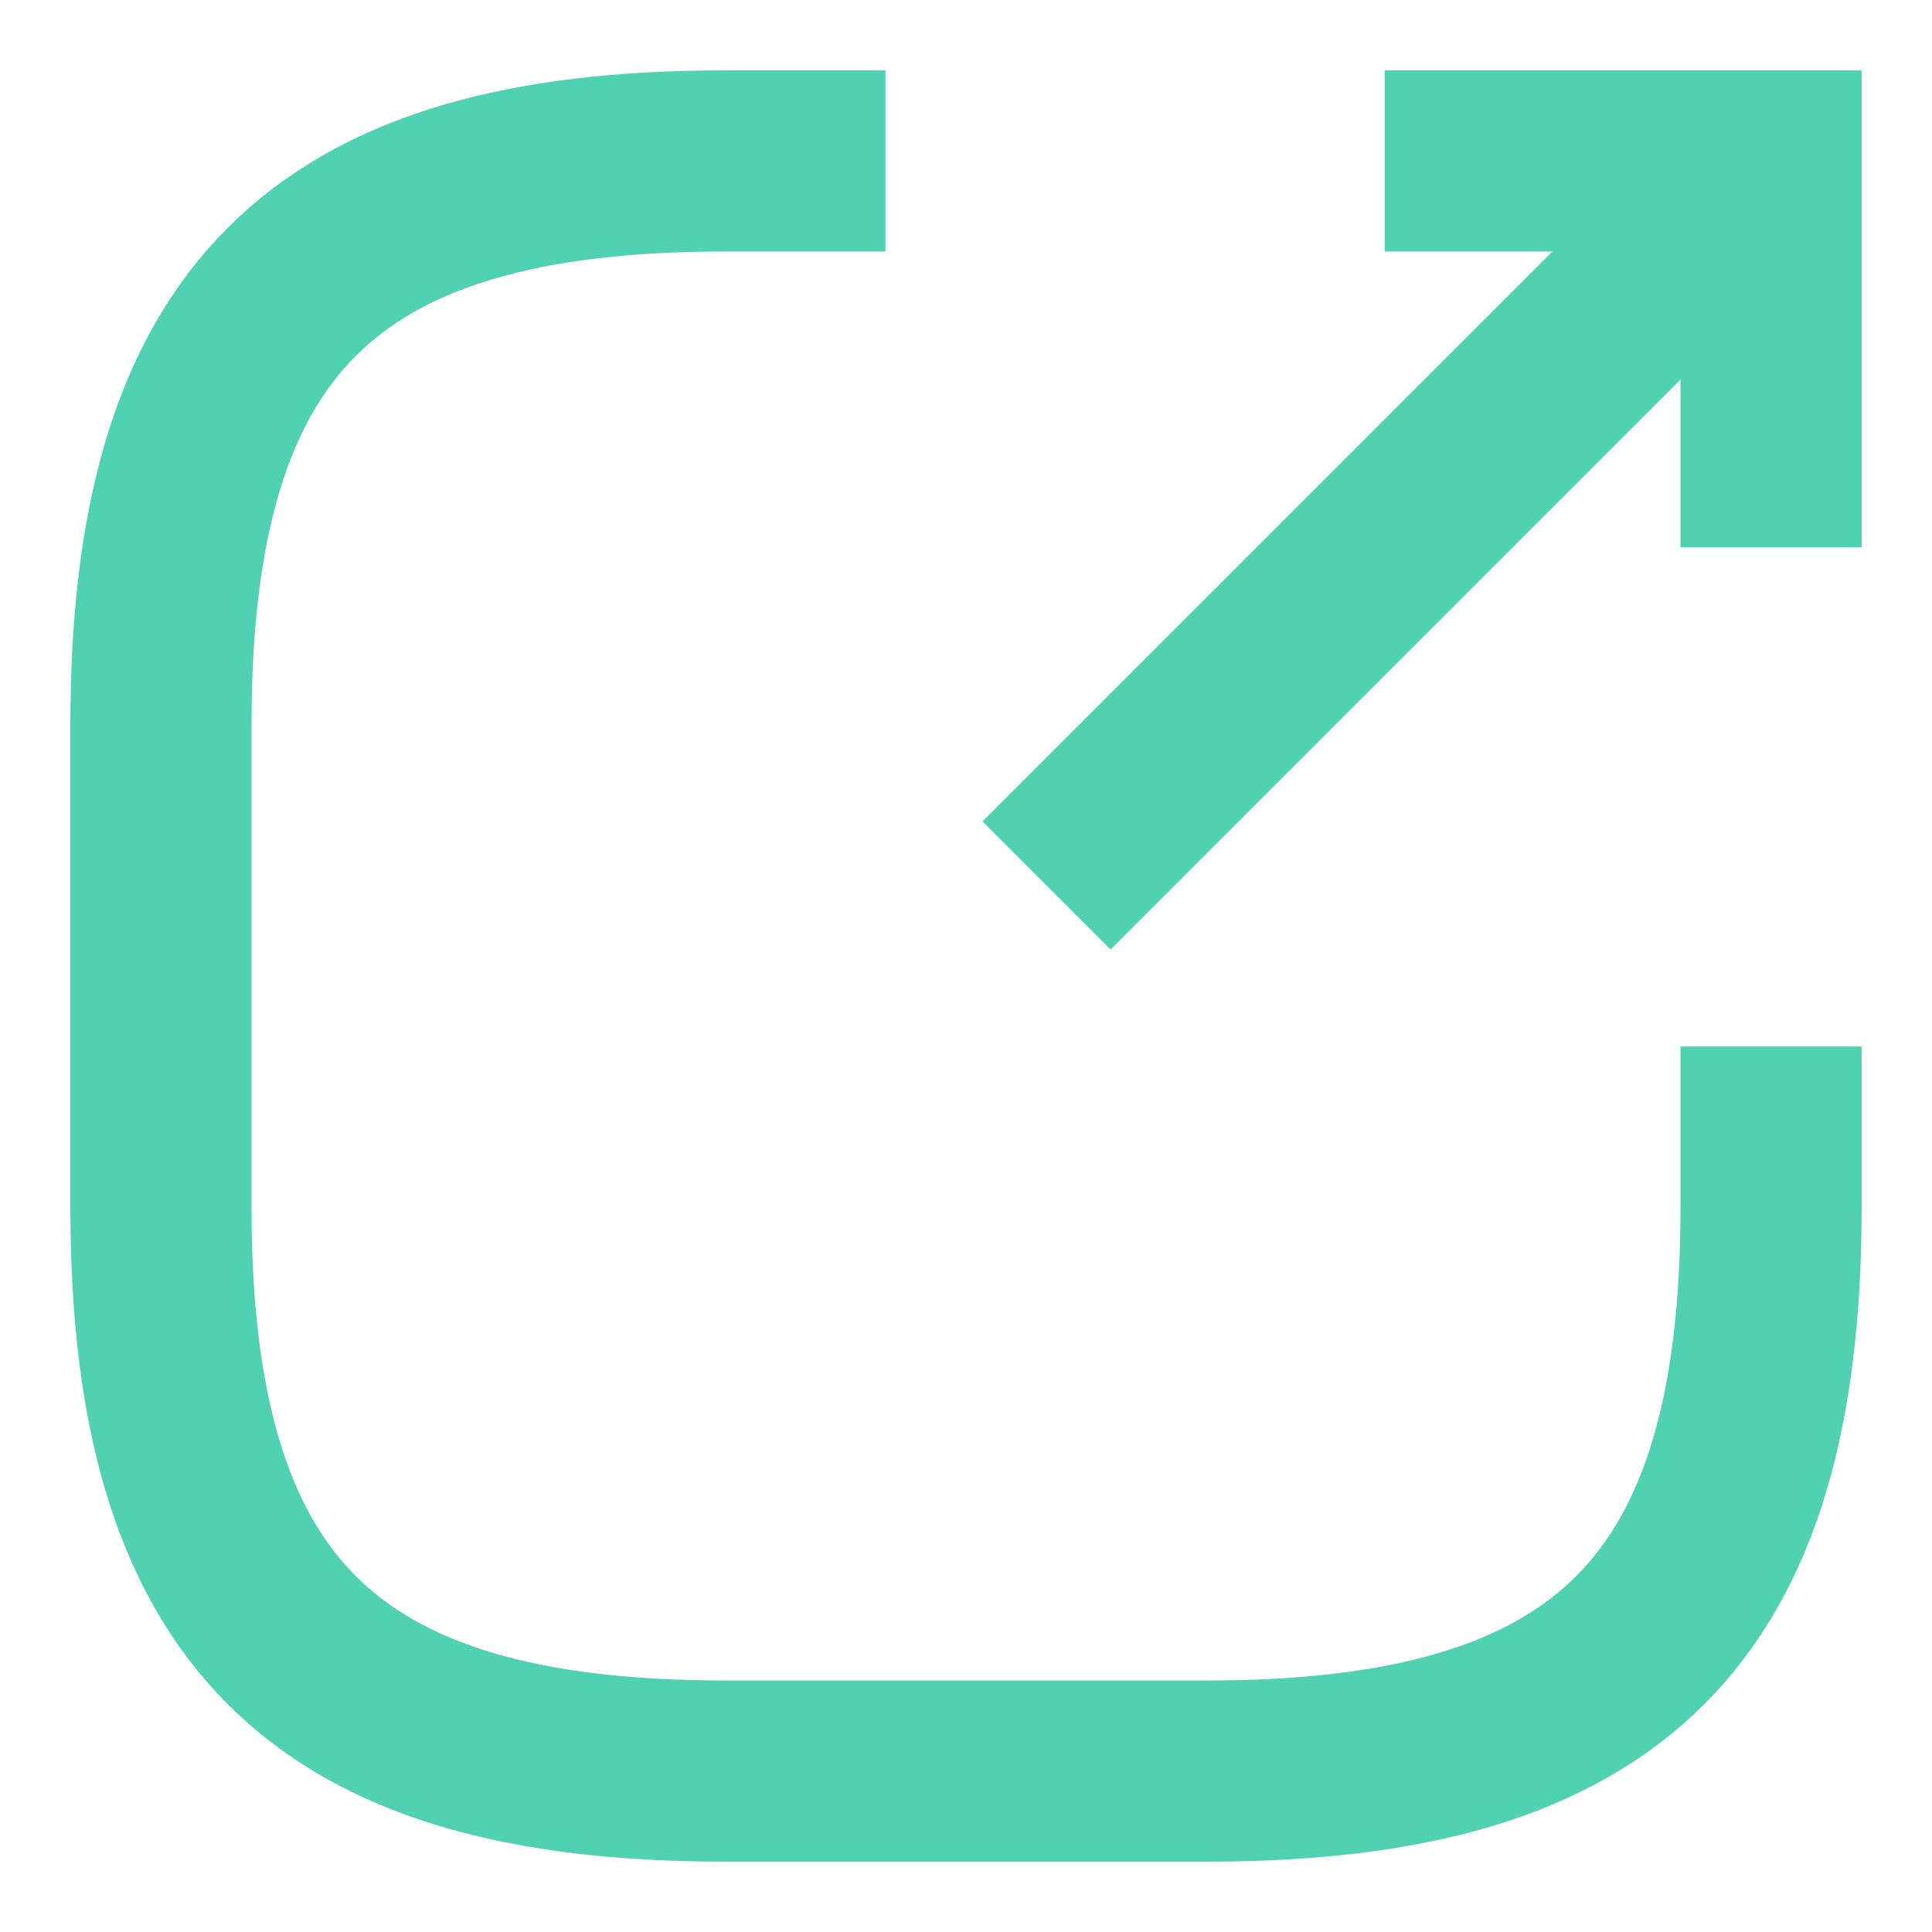
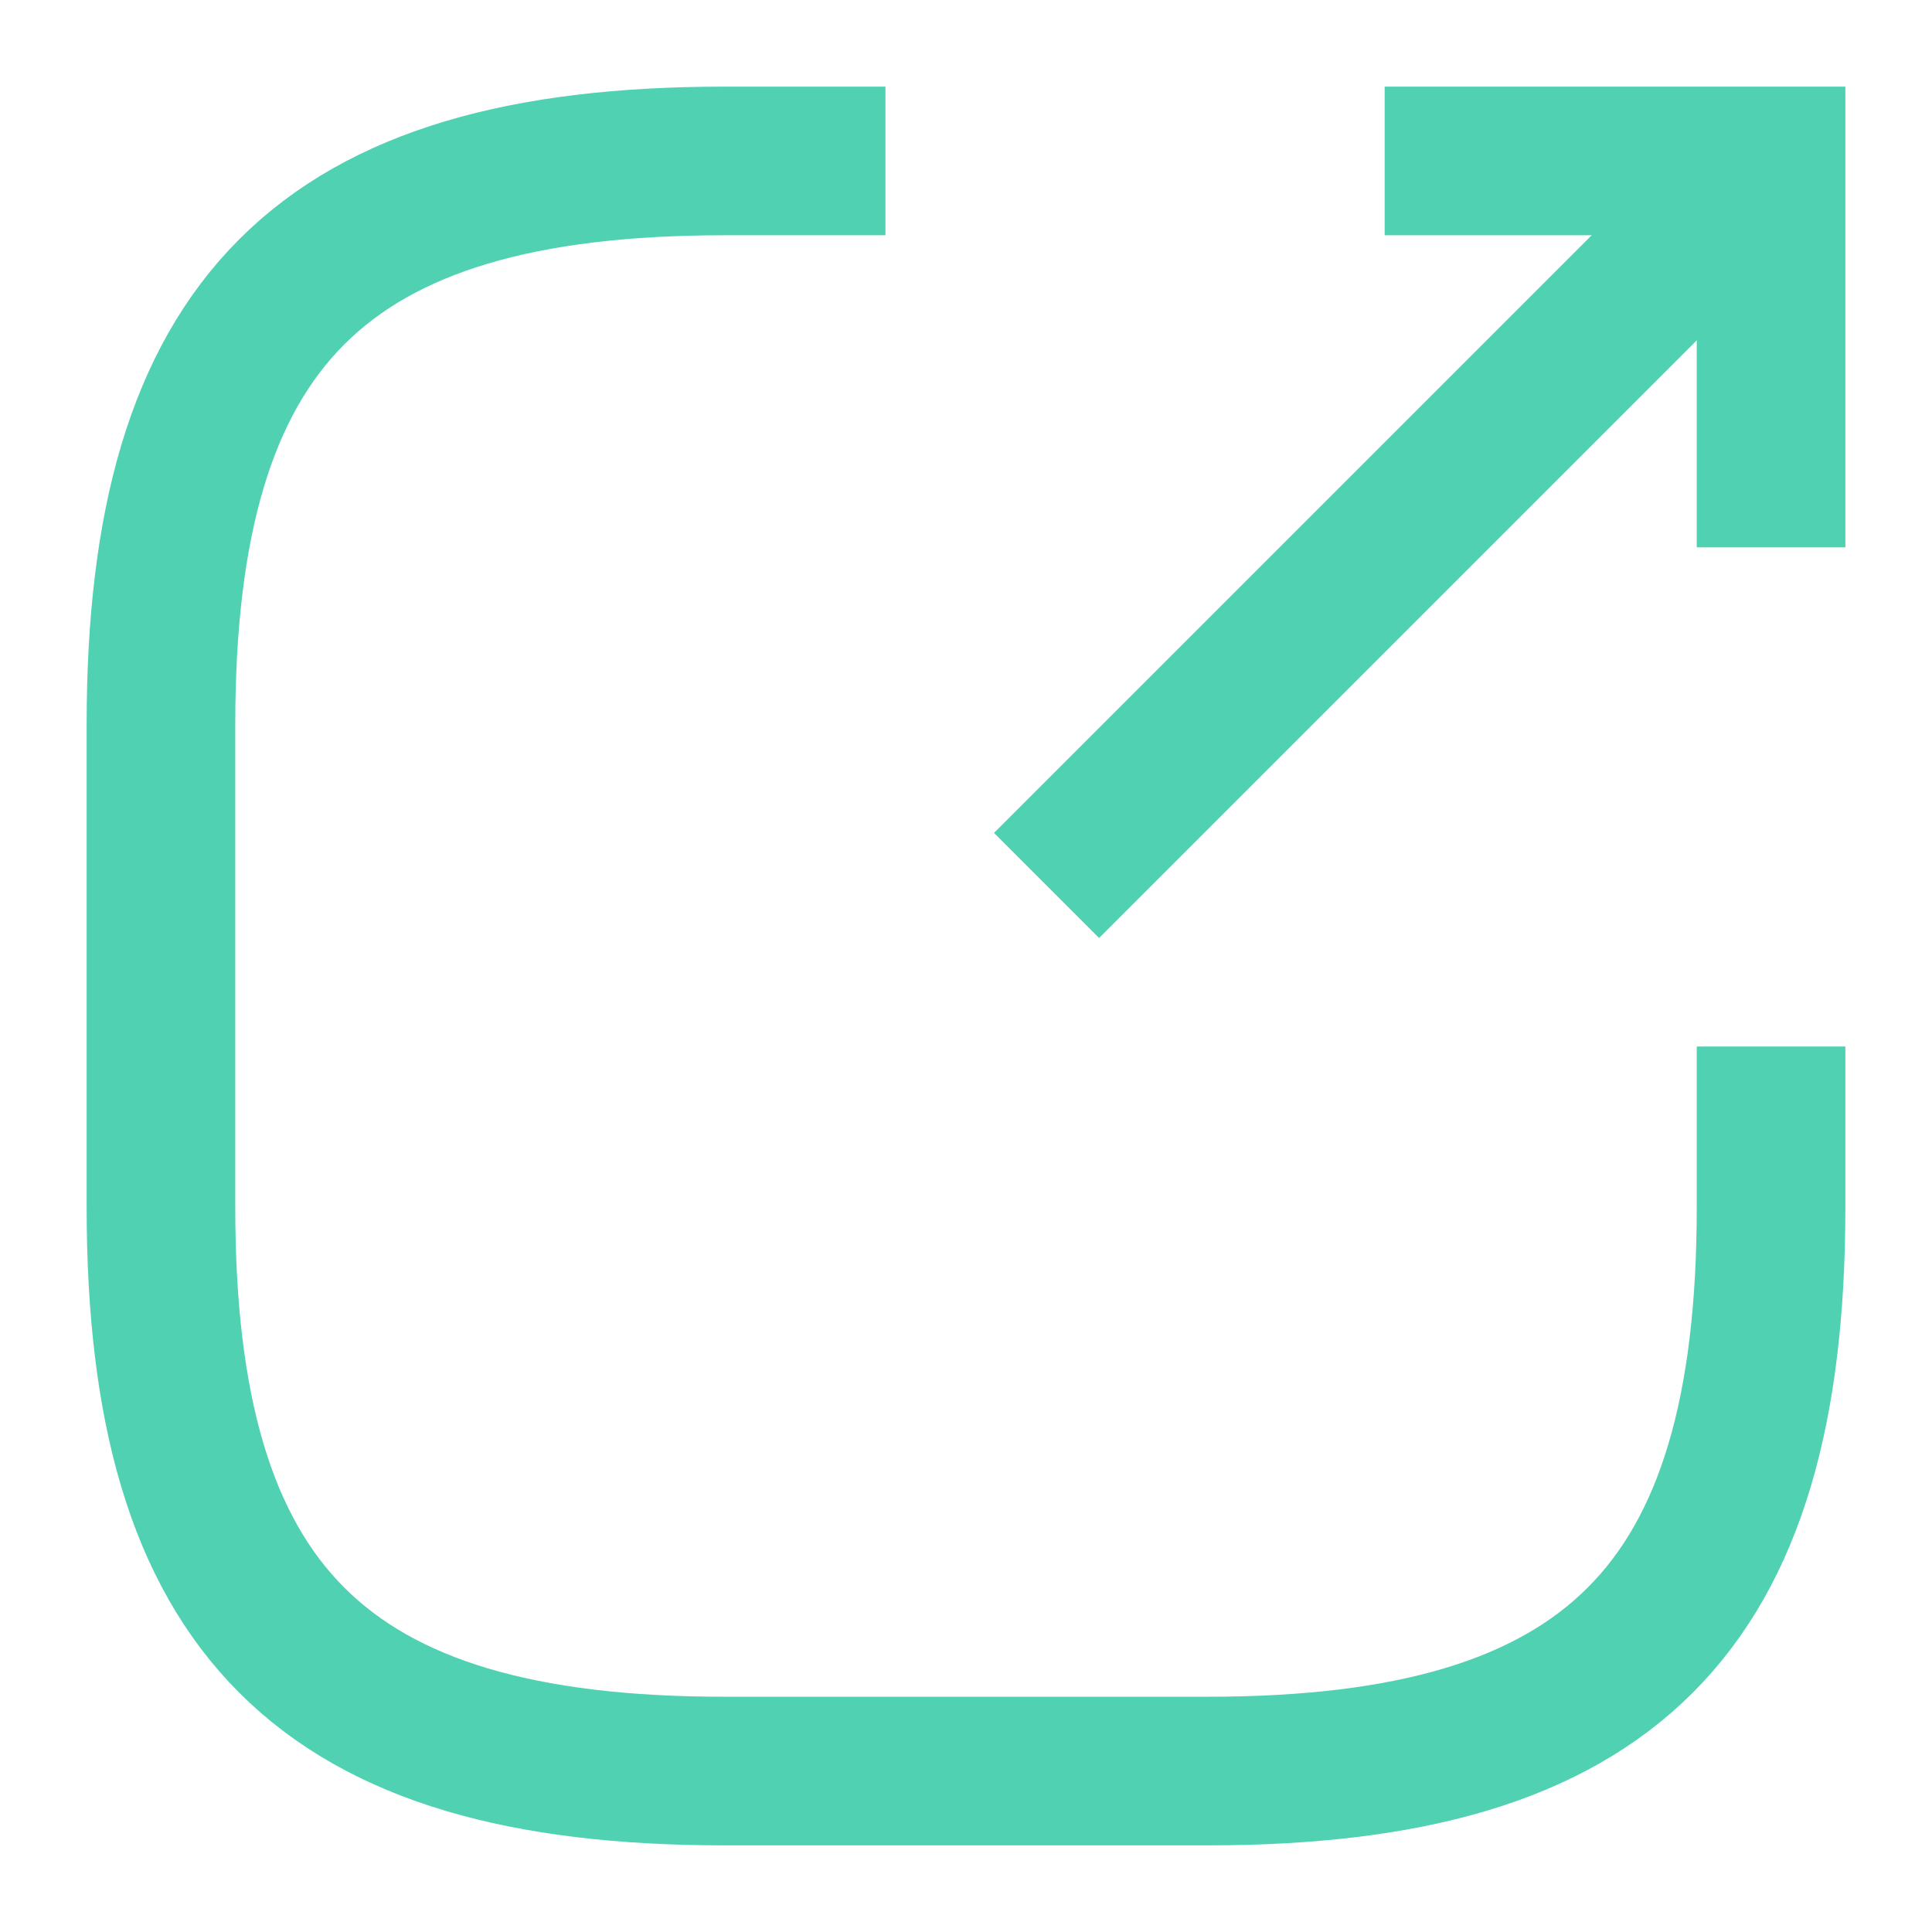
<svg xmlns="http://www.w3.org/2000/svg" width="13" height="13" viewBox="0 0 13 13" fill="none">
-   <path d="M7.042 5.958L11.483 1.517" stroke="#50D1B2" stroke-width="1.219" strokeLinecap="round" strokeLinejoin="round" />
-   <path d="M11.917 3.683V1.083H9.317" stroke="#50D1B2" stroke-width="1.219" strokeLinecap="round" strokeLinejoin="round" />
-   <path d="M5.958 1.083H4.875C2.167 1.083 1.083 2.167 1.083 4.875V8.125C1.083 10.833 2.167 11.917 4.875 11.917H8.125C10.833 11.917 11.917 10.833 11.917 8.125V7.042" stroke="#50D1B2" stroke-width="1.219" strokeLinecap="round" strokeLinejoin="round" />
+   <path d="M7.042 5.958L11.483 1.517" stroke="#50D1B2" strokeWidth="1.219" strokeLinecap="round" strokeLinejoin="round" />
+   <path d="M11.917 3.683V1.083H9.317" stroke="#50D1B2" strokeWidth="1.219" strokeLinecap="round" strokeLinejoin="round" />
+   <path d="M5.958 1.083H4.875C2.167 1.083 1.083 2.167 1.083 4.875V8.125C1.083 10.833 2.167 11.917 4.875 11.917H8.125C10.833 11.917 11.917 10.833 11.917 8.125V7.042" stroke="#50D1B2" strokeWidth="1.219" strokeLinecap="round" strokeLinejoin="round" />
</svg>
